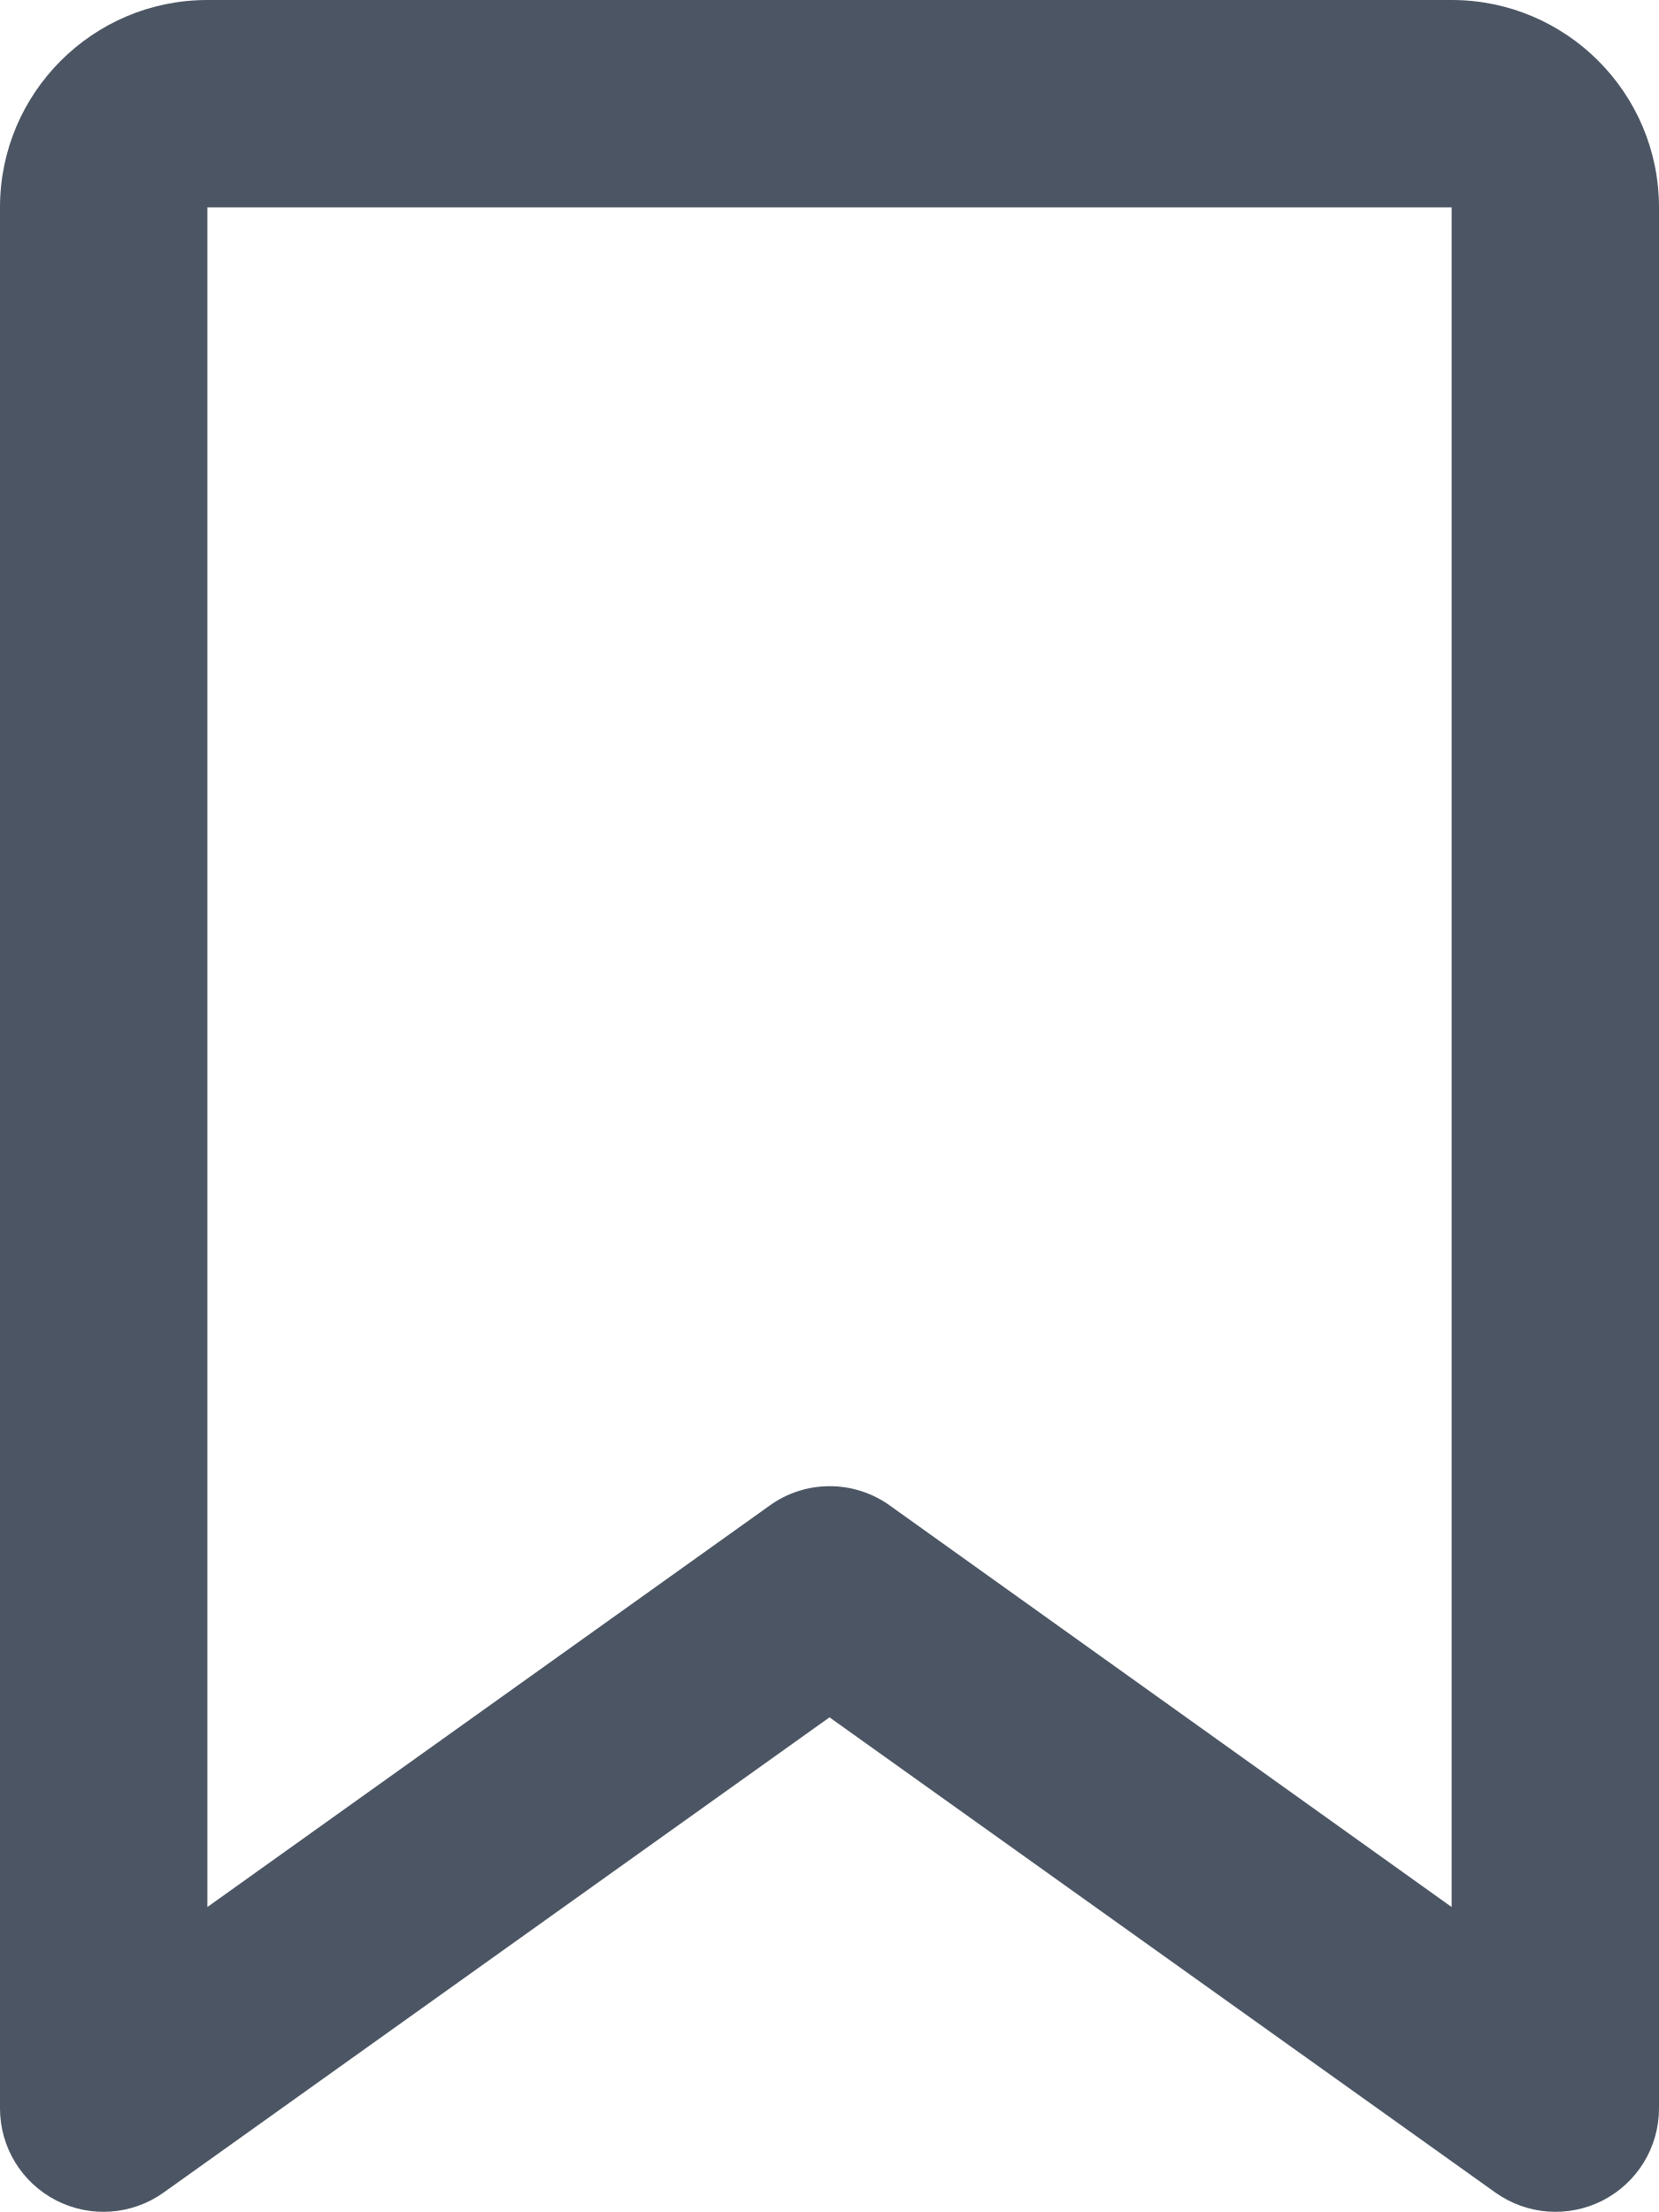
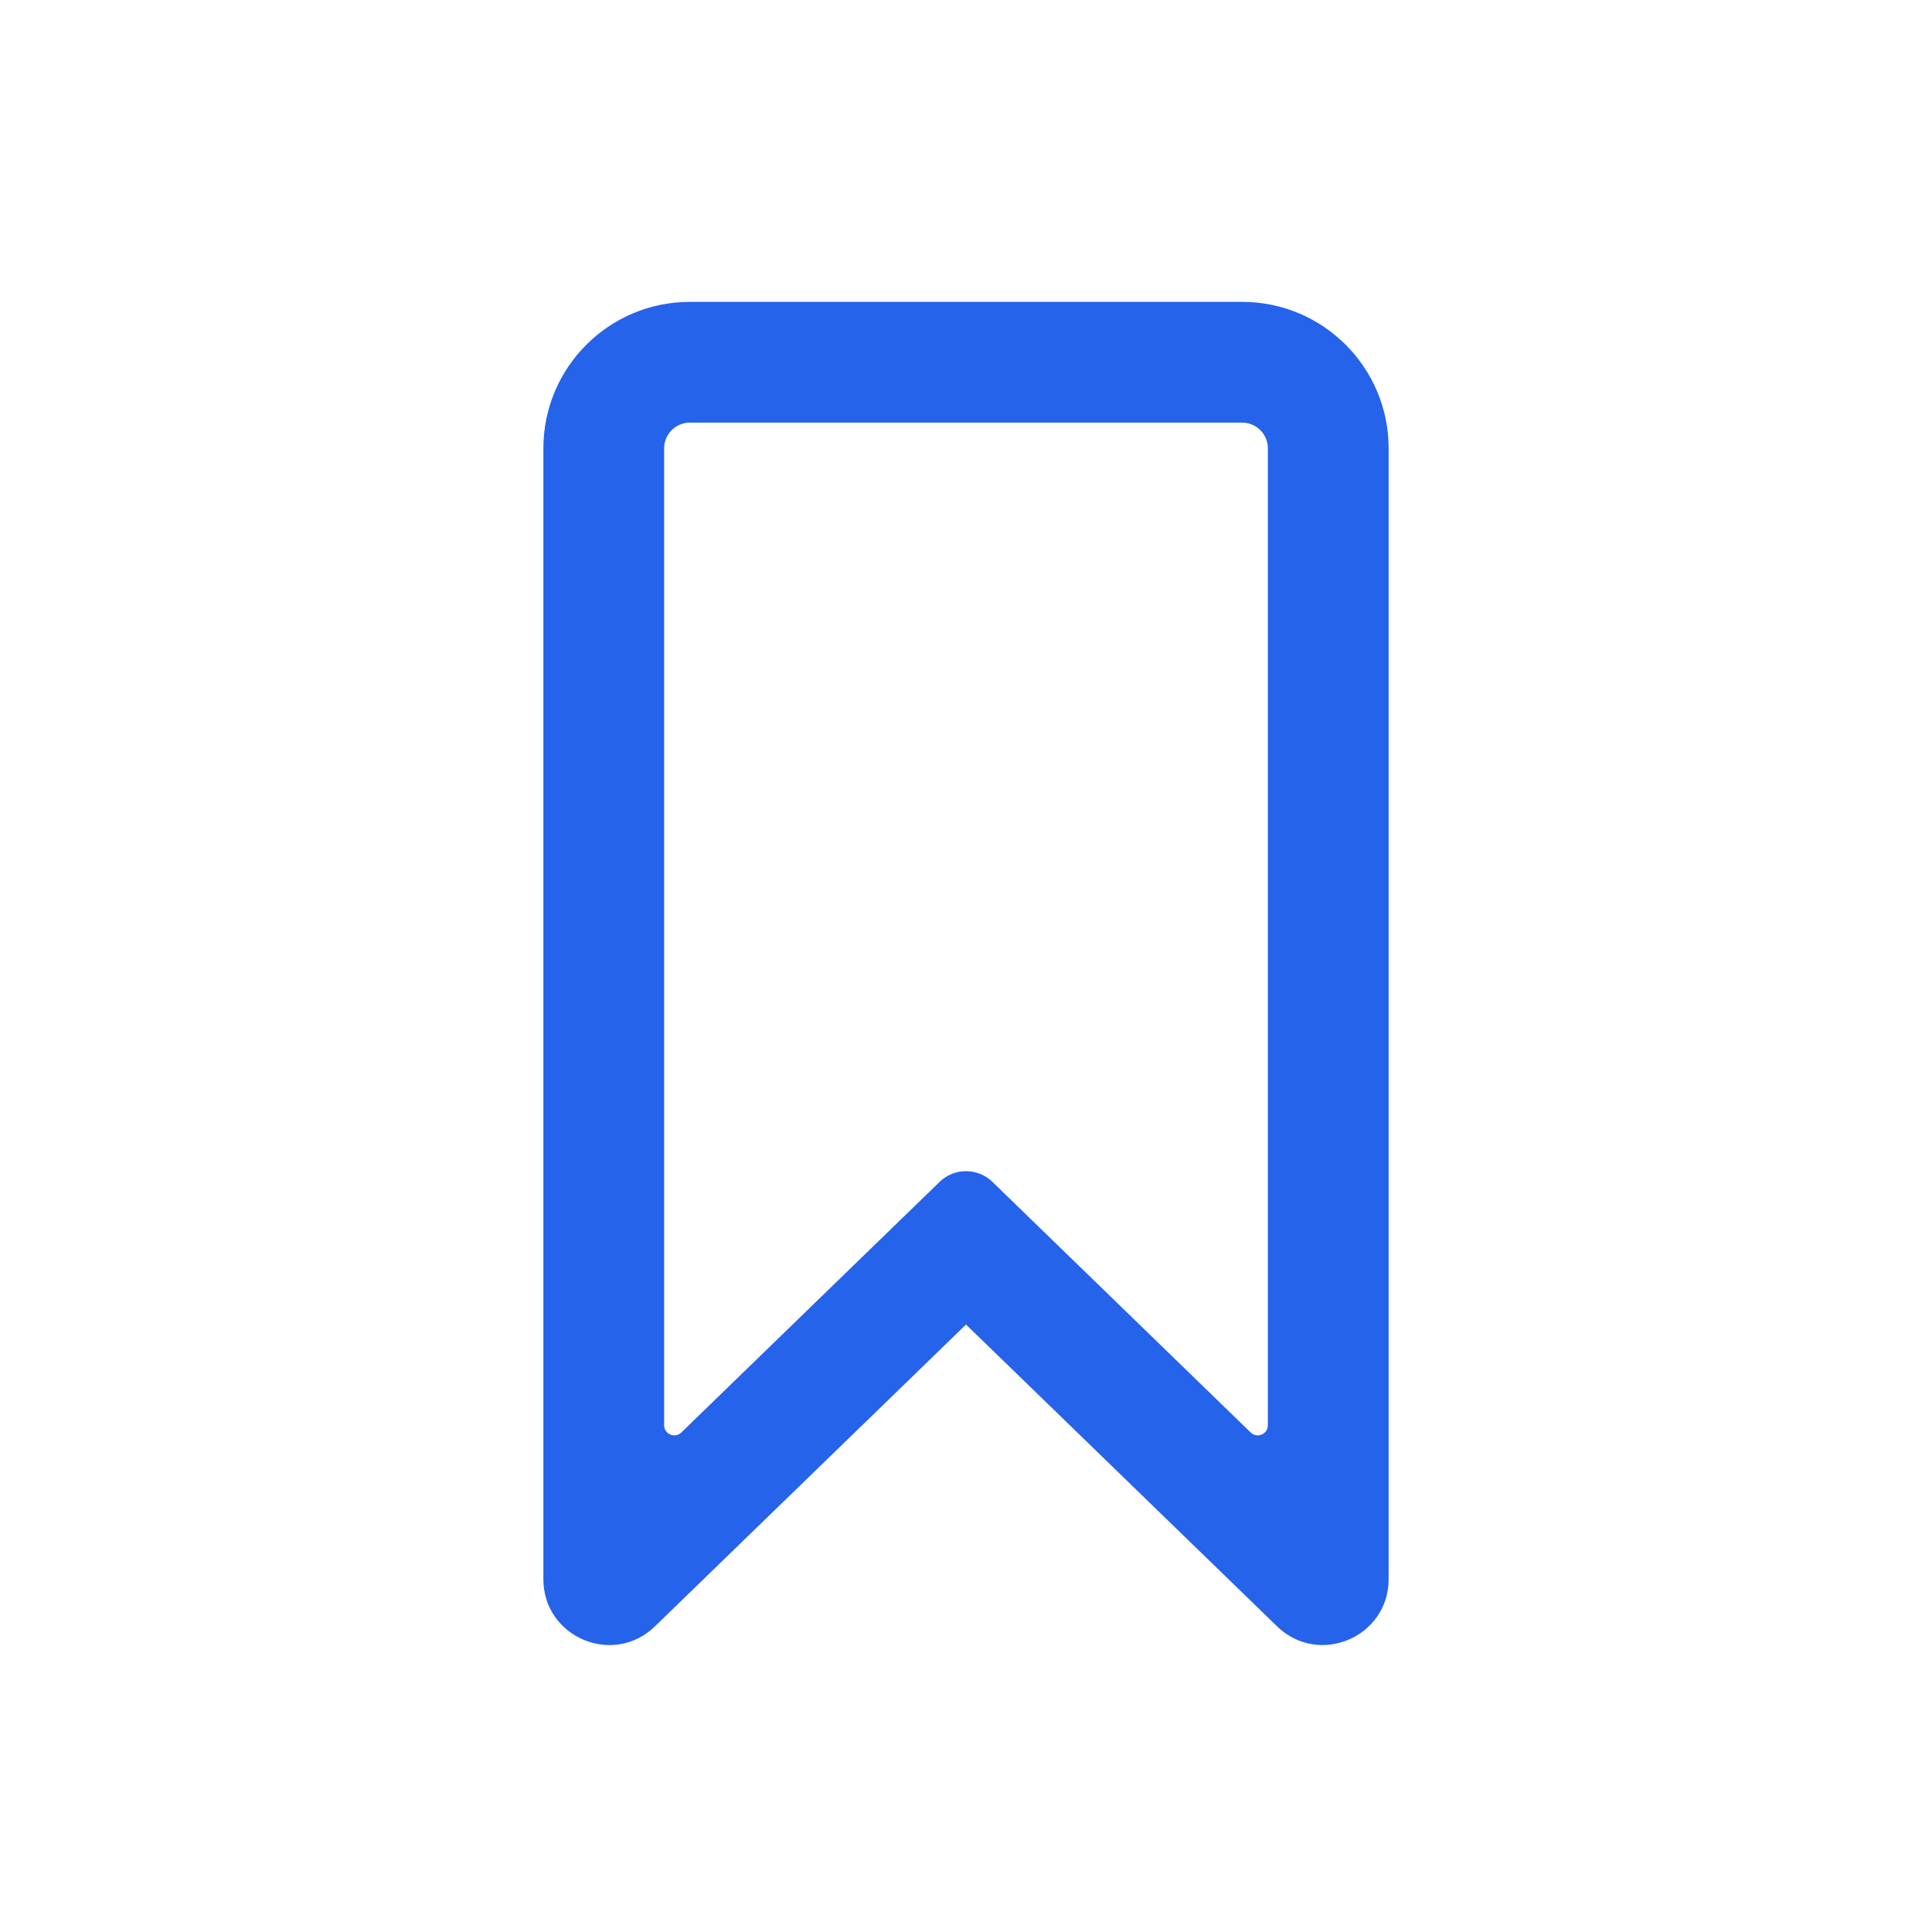
- <svg xmlns="http://www.w3.org/2000/svg" width="12" height="16" viewBox="0 0 12 16" fill="none">
-   <path d="M0 1.5C0 0.672 0.672 0 1.5 0V1.5V13.794L5.566 10.891C5.825 10.703 6.178 10.703 6.438 10.891L10.5 13.794V1.5H1.5V0H10.5C11.328 0 12 0.672 12 1.5V15.25C12 15.531 11.844 15.787 11.594 15.916C11.344 16.044 11.044 16.022 10.816 15.859L6 12.422L1.184 15.859C0.956 16.022 0.656 16.044 0.406 15.916C0.156 15.787 0 15.531 0 15.25V1.5Z" fill="#4B5563" />
+ <svg xmlns="http://www.w3.org/2000/svg" viewBox="0,0,256,256" width="50px" height="50px" fill-rule="nonzero">
+   <g fill="#2563eb" fill-rule="nonzero" stroke="none" stroke-width="1" stroke-linecap="butt" stroke-linejoin="miter" stroke-miterlimit="10" stroke-dasharray="" stroke-dashoffset="0" font-family="none" font-weight="none" font-size="none" text-anchor="none" style="mix-blend-mode: normal">
+     <g transform="scale(4,4)">
+       <path d="M41.148,14h-18.296c-0.47,0 -0.852,0.382 -0.852,0.852v32.36c0,0.297 0.357,0.448 0.57,0.241l8.557,-8.303c0.487,-0.472 1.26,-0.472 1.747,0l8.557,8.303c0.212,0.207 0.569,0.056 0.569,-0.24v-32.36c0,-0.471 -0.382,-0.853 -0.852,-0.853zM41.148,10c2.679,0 4.852,2.173 4.852,4.852v37.46c0,1.925 -2.314,2.903 -3.695,1.563l-10.305,-9.998l-10.305,9.999c-1.381,1.34 -3.695,0.361 -3.695,-1.563v-37.46c0,-2.68 2.173,-4.853 4.852,-4.853z" />
+     </g>
+   </g>
</svg>
